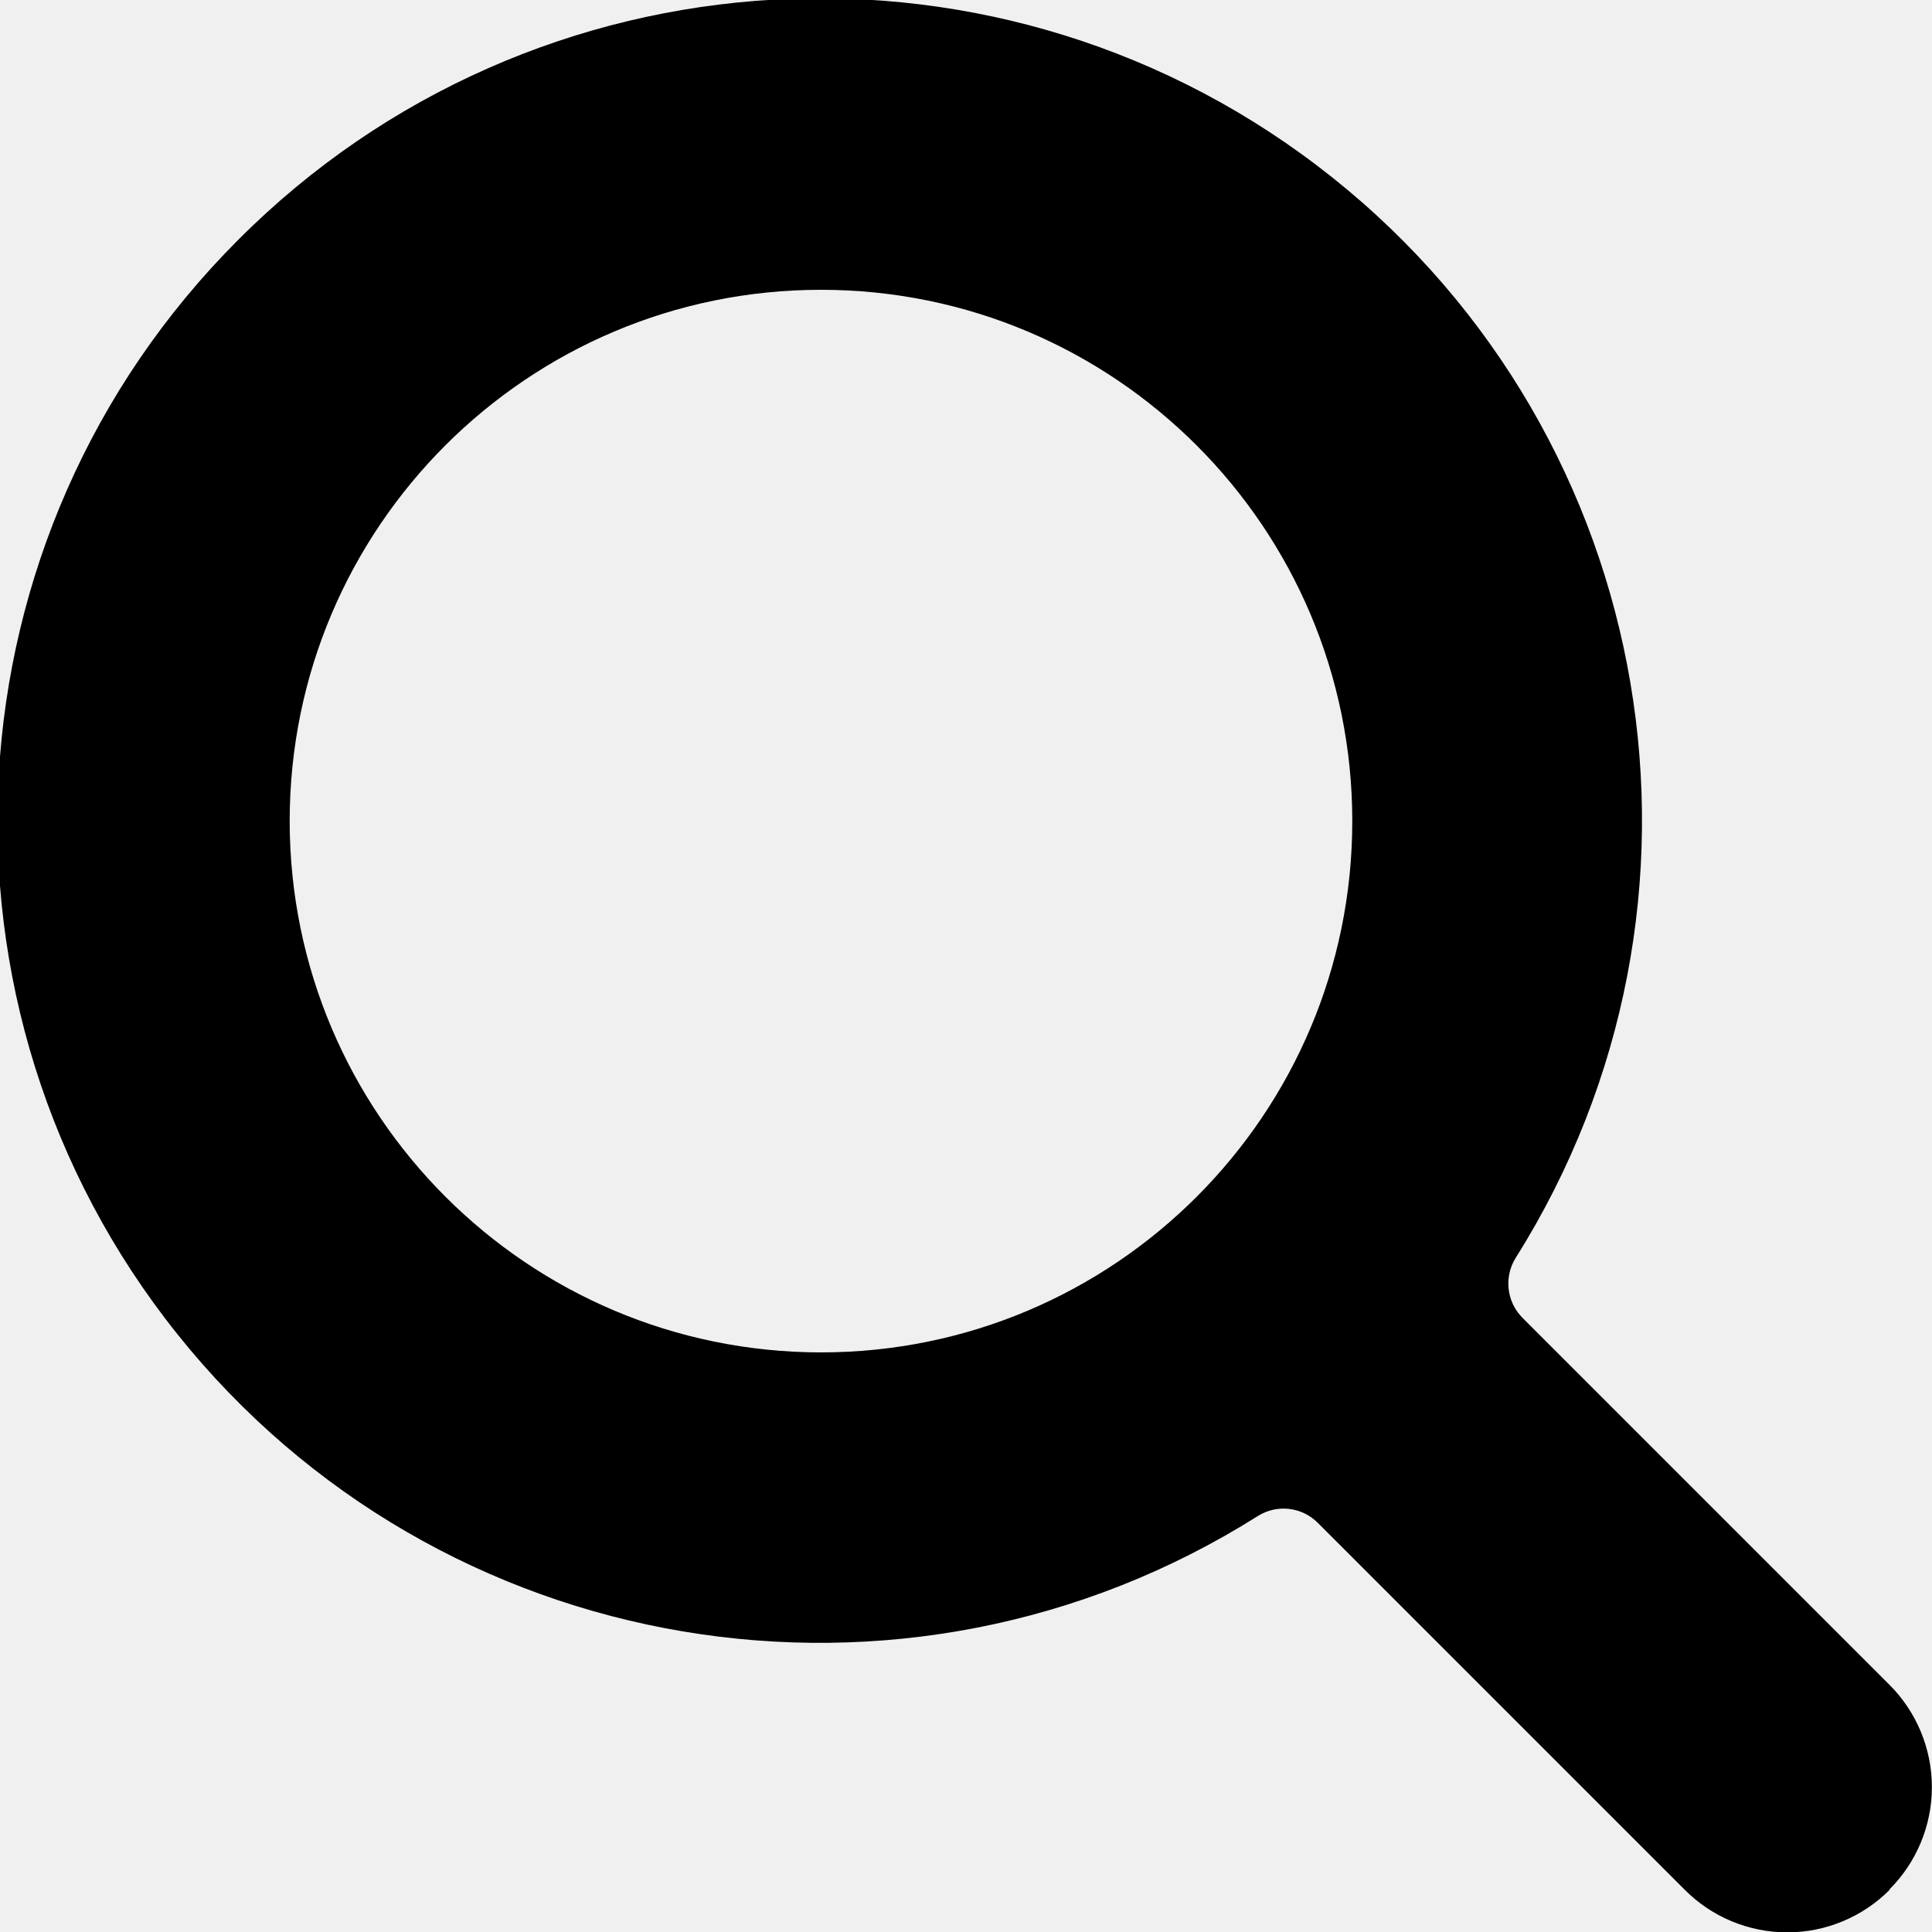
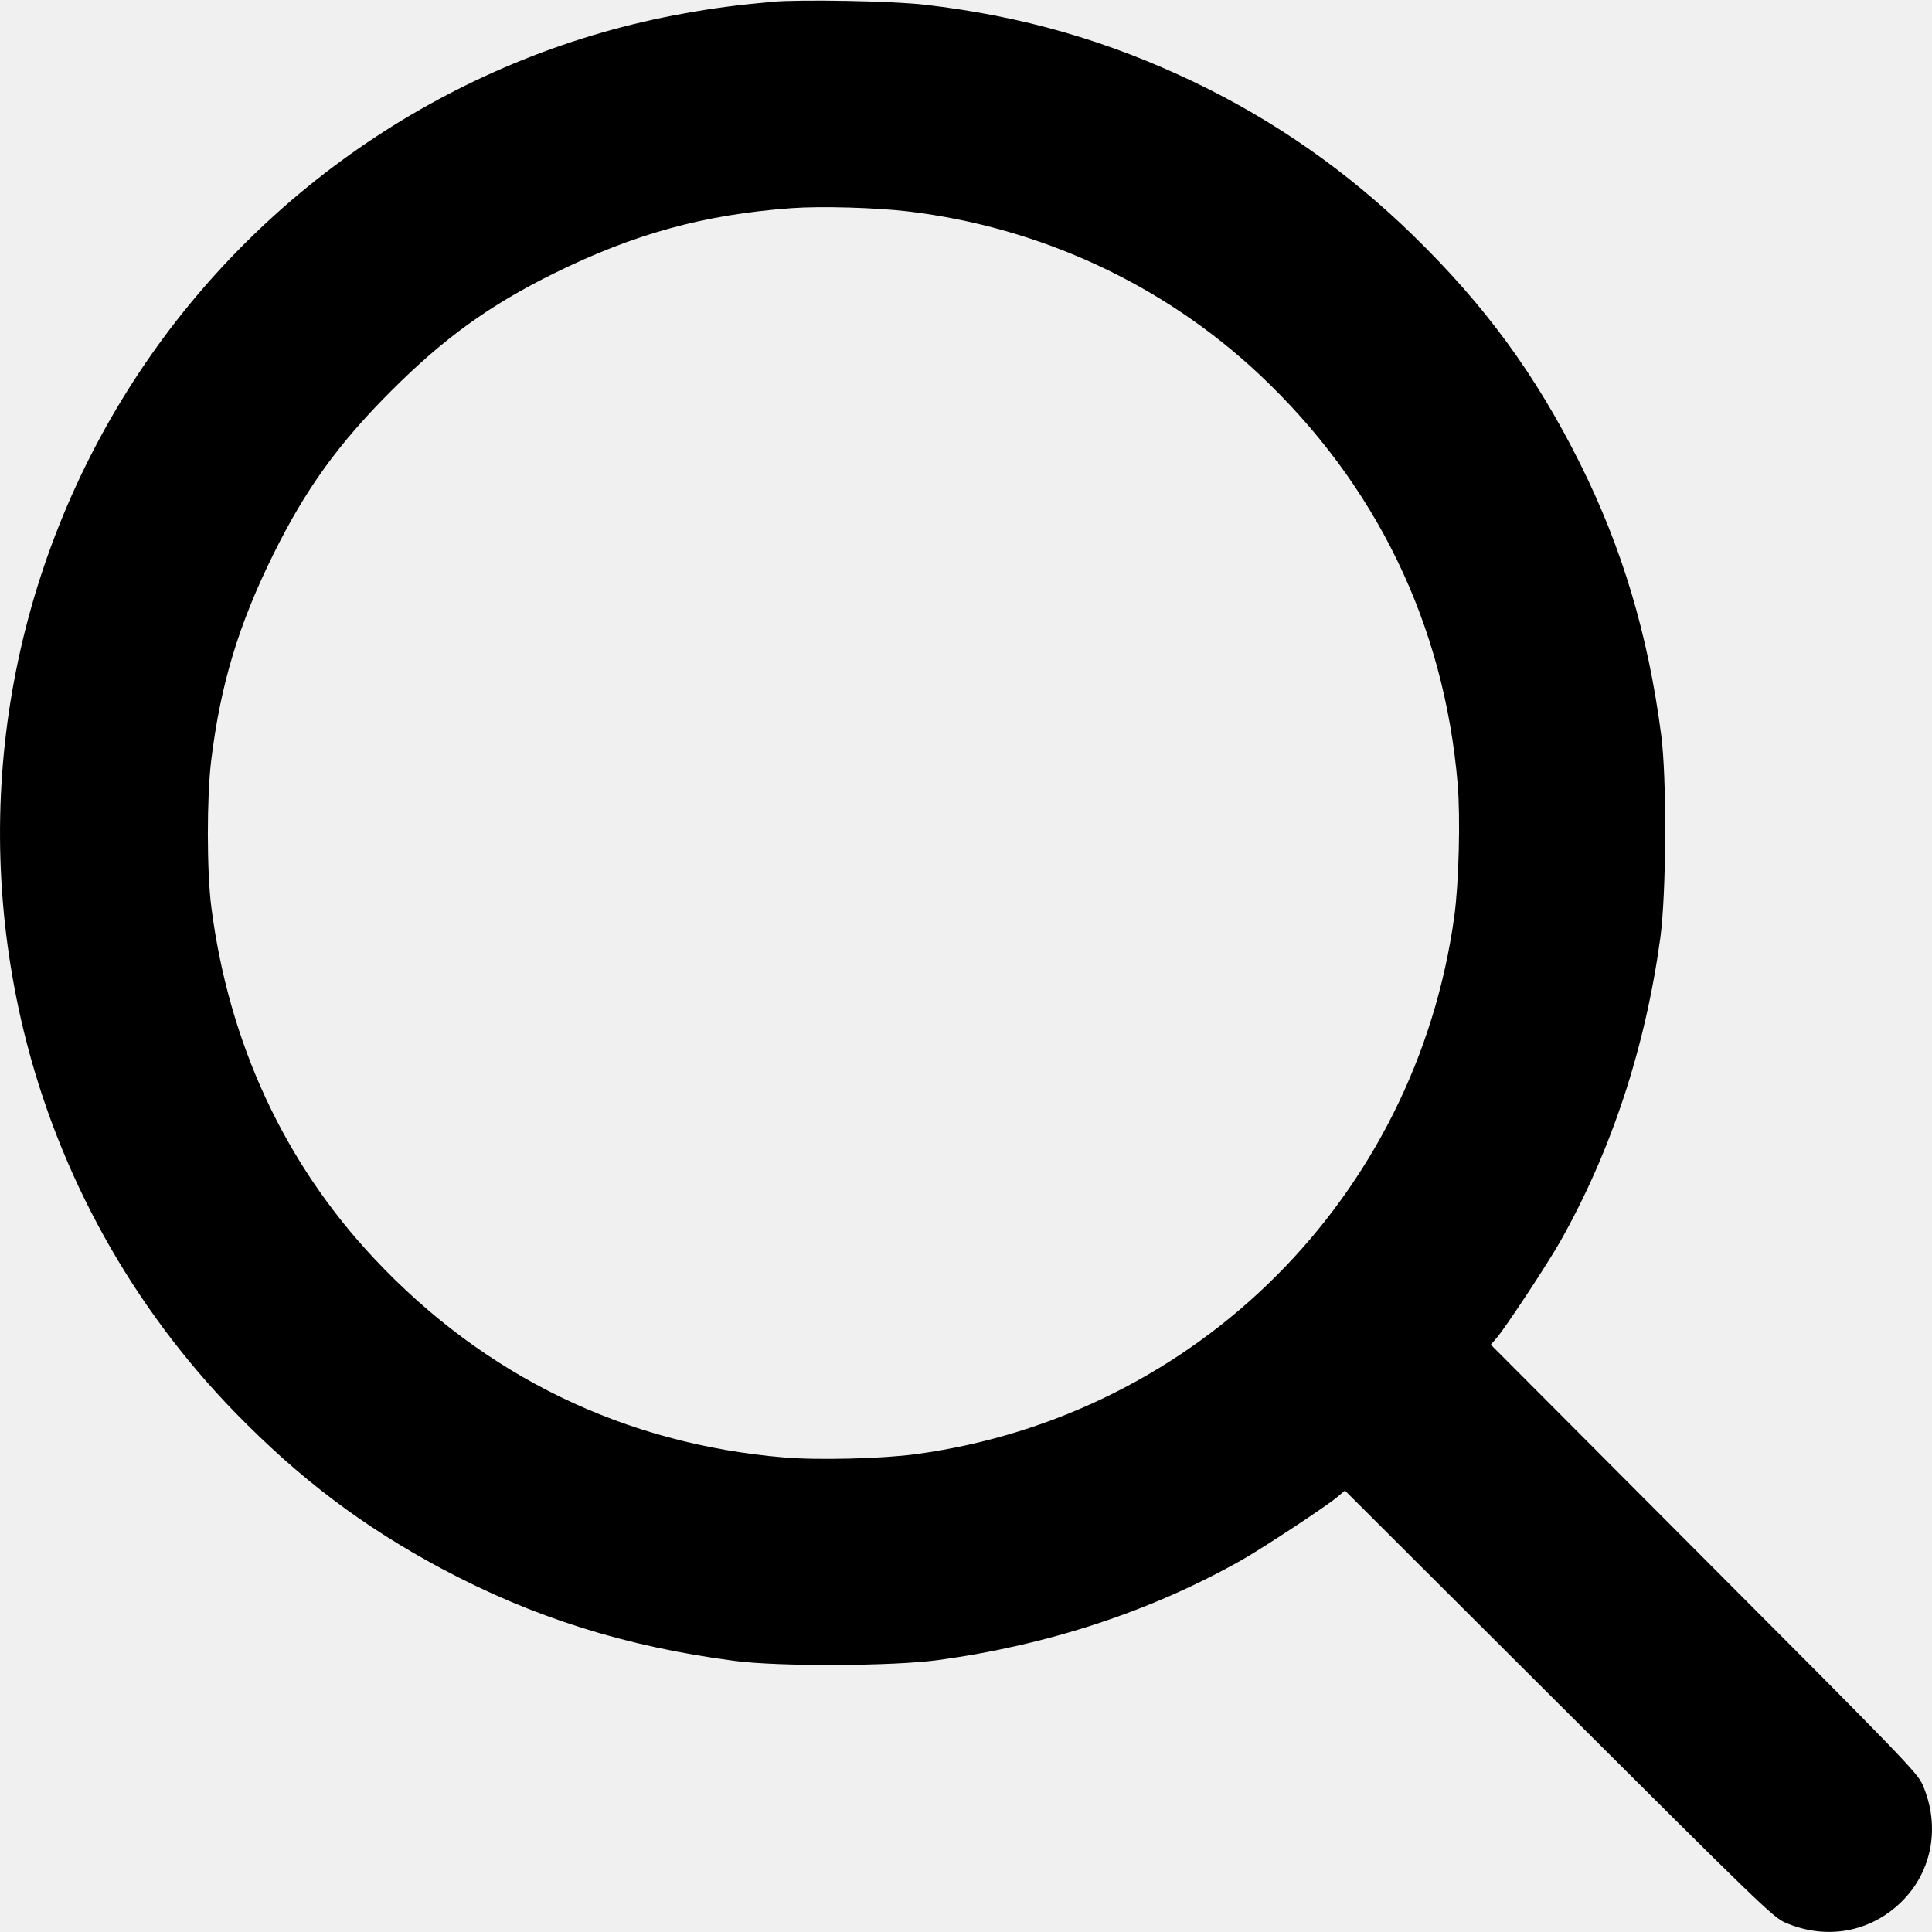
- <svg xmlns="http://www.w3.org/2000/svg" viewBox="0 0 16 16" fill="none">
+ <svg xmlns="http://www.w3.org/2000/svg" width="16" height="16" viewBox="0 0 16 16" fill="none">
  <g clip-path="url(#clip0_8874_15274)">
-     <path d="M15.647 15.648a1.197 1.197 0 0 0 .352-.848 1.199 1.199 0 0 0-.352-.848l-3.04-3.04a.402.402 0 0 1-.054-.496A6.806 6.806 0 0 0 1.972 1.987a6.806 6.806 0 0 0 8.445 10.568.4.4 0 0 1 .496.056l3.04 3.04a1.196 1.196 0 0 0 .848.352 1.196 1.196 0 0 0 .848-.352l-.002-.003ZM2.399 6.8a4.4 4.4 0 1 1 4.4 4.4 4.403 4.403 0 0 1-4.4-4.4Z" fill="currentColor" />
+     <path fill-rule="evenodd" clip-rule="evenodd" d="M6.394 0.015C6.101 0.042 5.91 0.067 5.667 0.111C3.833 0.439 2.195 1.517 1.157 3.078C0.086 4.69 -0.26 6.659 0.197 8.54C0.486 9.727 1.091 10.819 1.948 11.699C2.484 12.248 3.004 12.641 3.658 12.991C4.415 13.395 5.182 13.637 6.086 13.755C6.448 13.803 7.399 13.799 7.77 13.748C8.682 13.623 9.531 13.344 10.279 12.922C10.461 12.819 10.989 12.471 11.078 12.395L11.138 12.344L12.908 14.11C14.555 15.753 14.684 15.878 14.782 15.921C15.121 16.069 15.488 16.004 15.746 15.751C16.003 15.5 16.071 15.122 15.922 14.78C15.88 14.683 15.755 14.553 14.111 12.906L12.346 11.136L12.397 11.077C12.473 10.988 12.821 10.459 12.923 10.278C13.345 9.529 13.625 8.681 13.75 7.768C13.8 7.397 13.805 6.447 13.757 6.084C13.648 5.25 13.432 4.533 13.084 3.836C12.716 3.1 12.297 2.528 11.7 1.947C11.164 1.424 10.561 1.002 9.895 0.682C9.173 0.336 8.462 0.132 7.659 0.039C7.388 0.008 6.627 -0.006 6.394 0.015ZM6.553 1.724C5.831 1.777 5.252 1.936 4.59 2.263C4.053 2.528 3.677 2.8 3.239 3.238C2.801 3.676 2.53 4.052 2.265 4.588C1.975 5.174 1.826 5.669 1.749 6.298C1.712 6.601 1.712 7.215 1.75 7.512C1.894 8.635 2.354 9.629 3.099 10.423C4.011 11.396 5.171 11.959 6.495 12.07C6.776 12.094 7.314 12.08 7.59 12.042C9.913 11.724 11.725 9.912 12.044 7.588C12.082 7.313 12.095 6.774 12.072 6.494C11.96 5.17 11.397 4.009 10.425 3.097C9.632 2.354 8.613 1.882 7.522 1.751C7.249 1.719 6.799 1.706 6.553 1.724Z" fill="currentColor" />
  </g>
  <defs>
    <clipPath id="clip0_8874_15274">
-       <path fill="white" d="M-.001 0h16v16h-16z" />
+       <rect width="16" height="16" fill="white" transform="translate(0 -0.000732422)" />
    </clipPath>
  </defs>
</svg>
